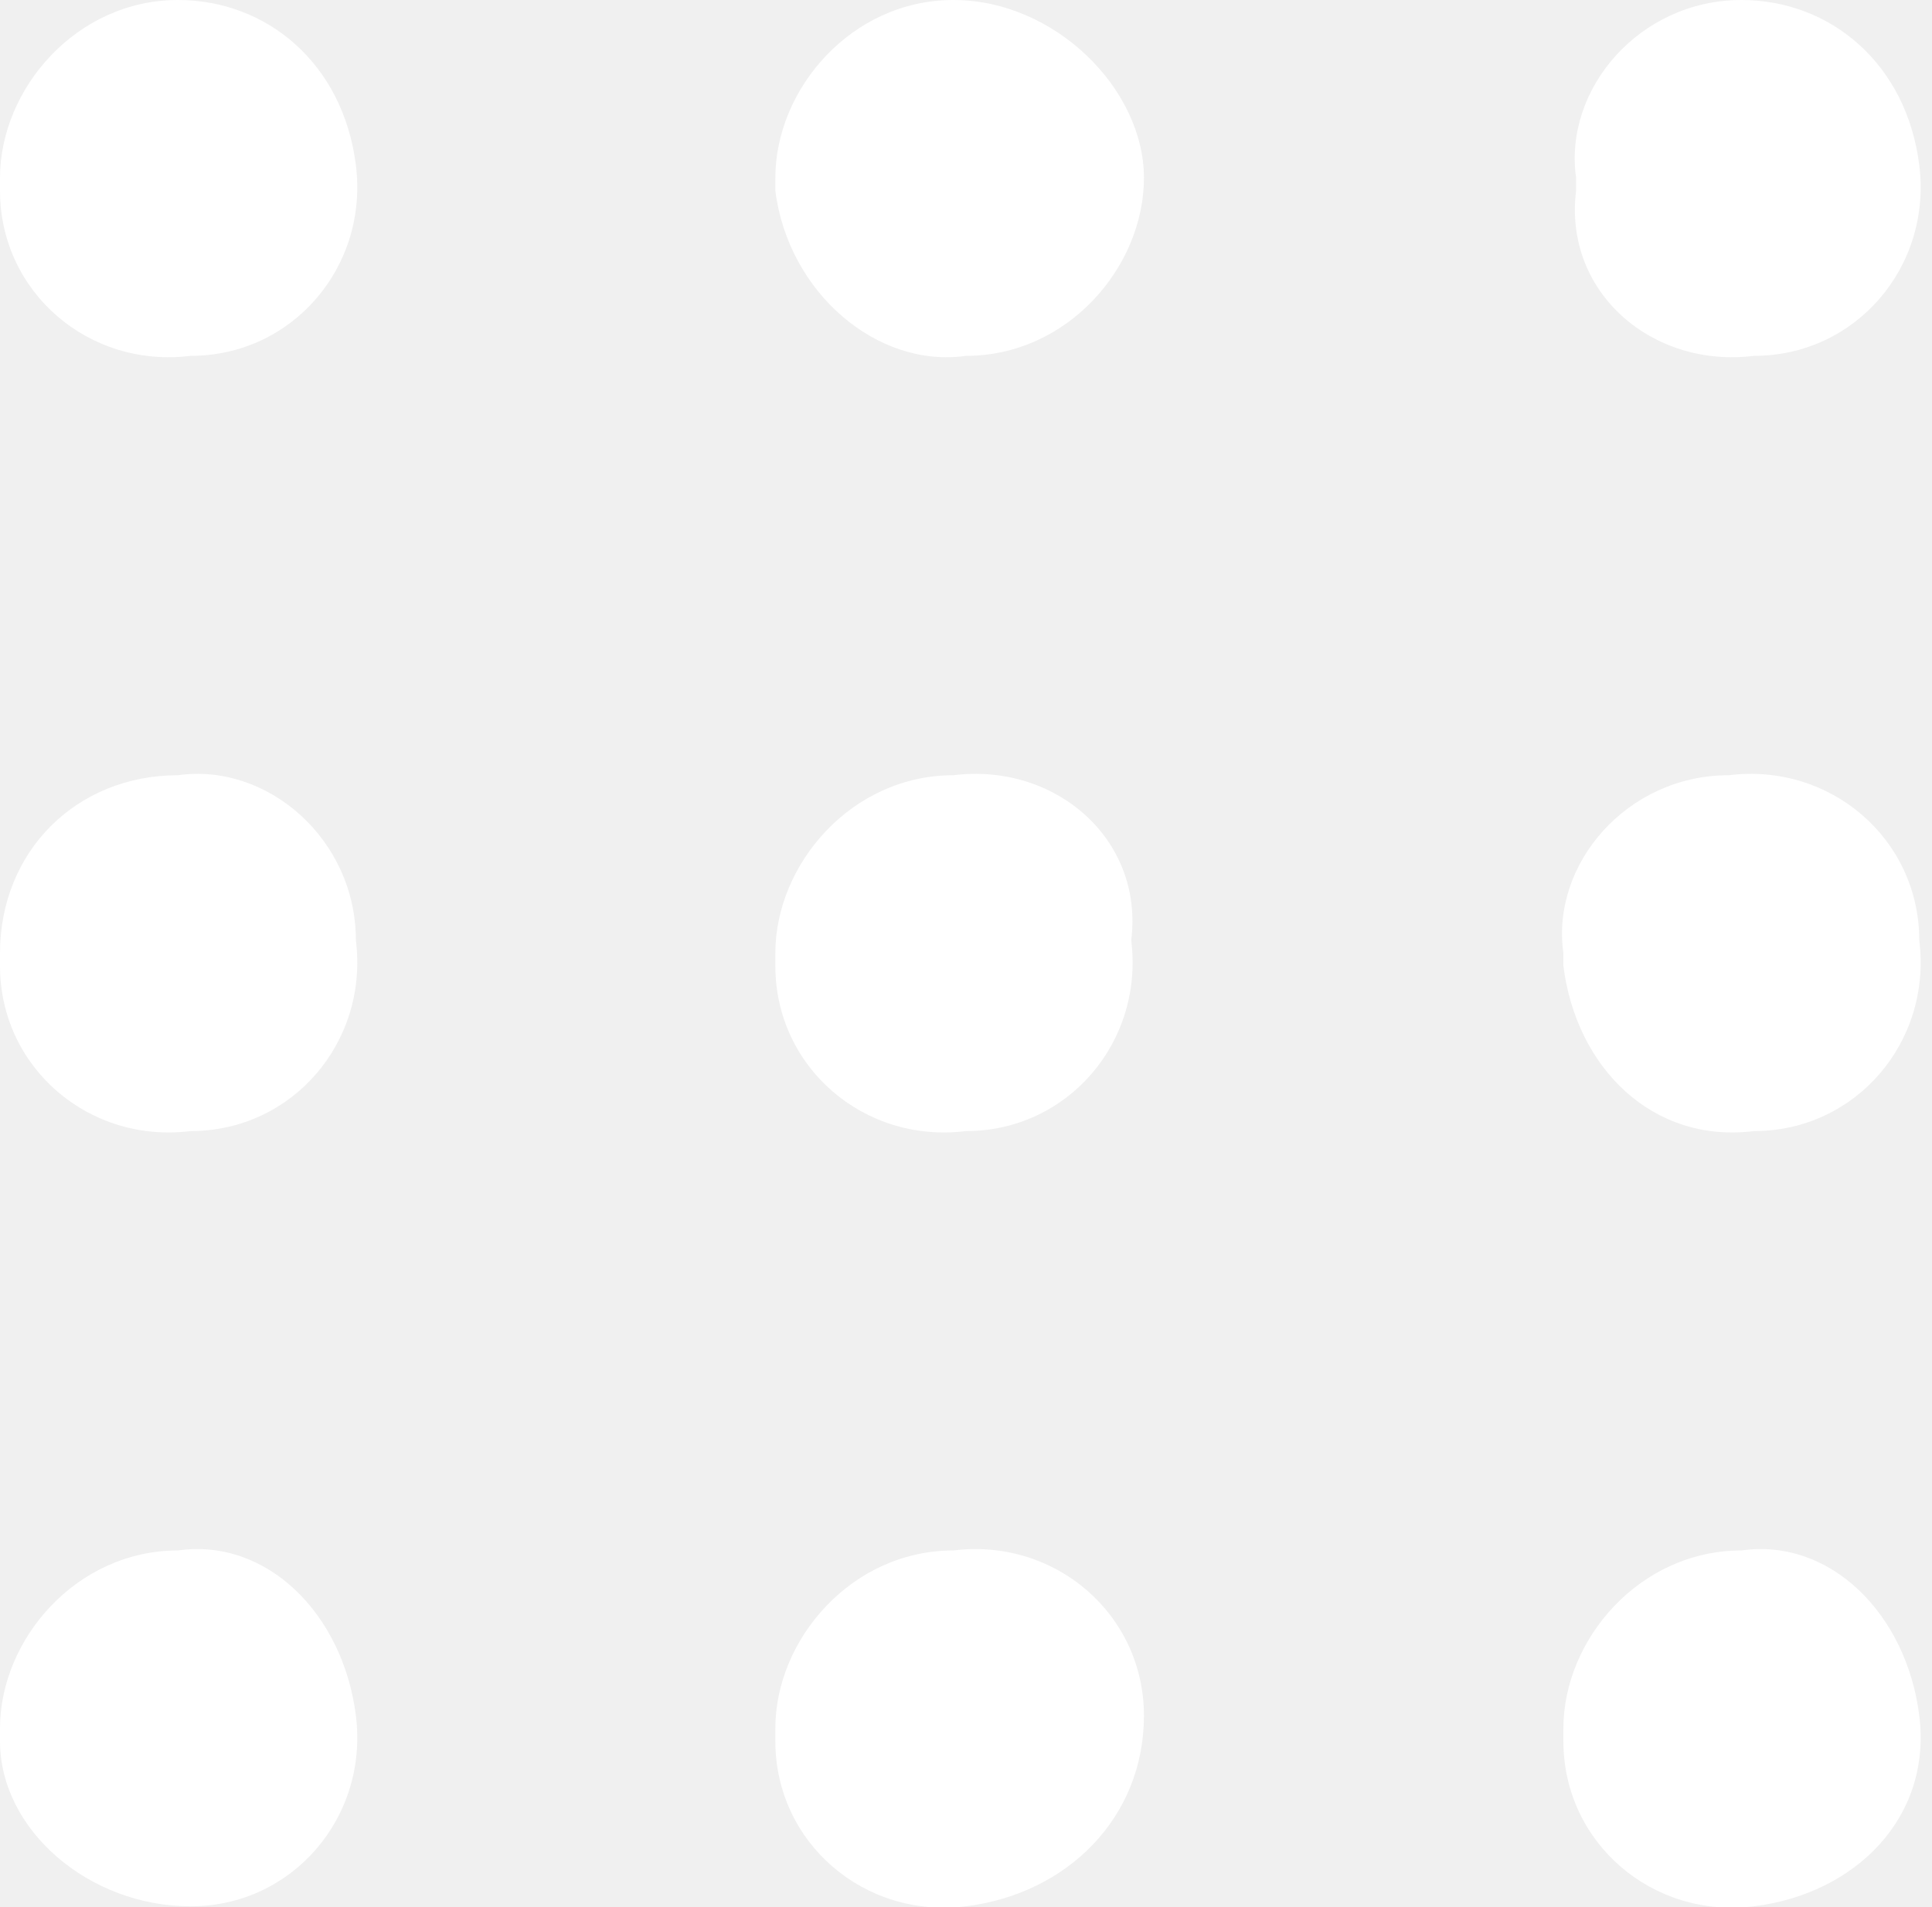
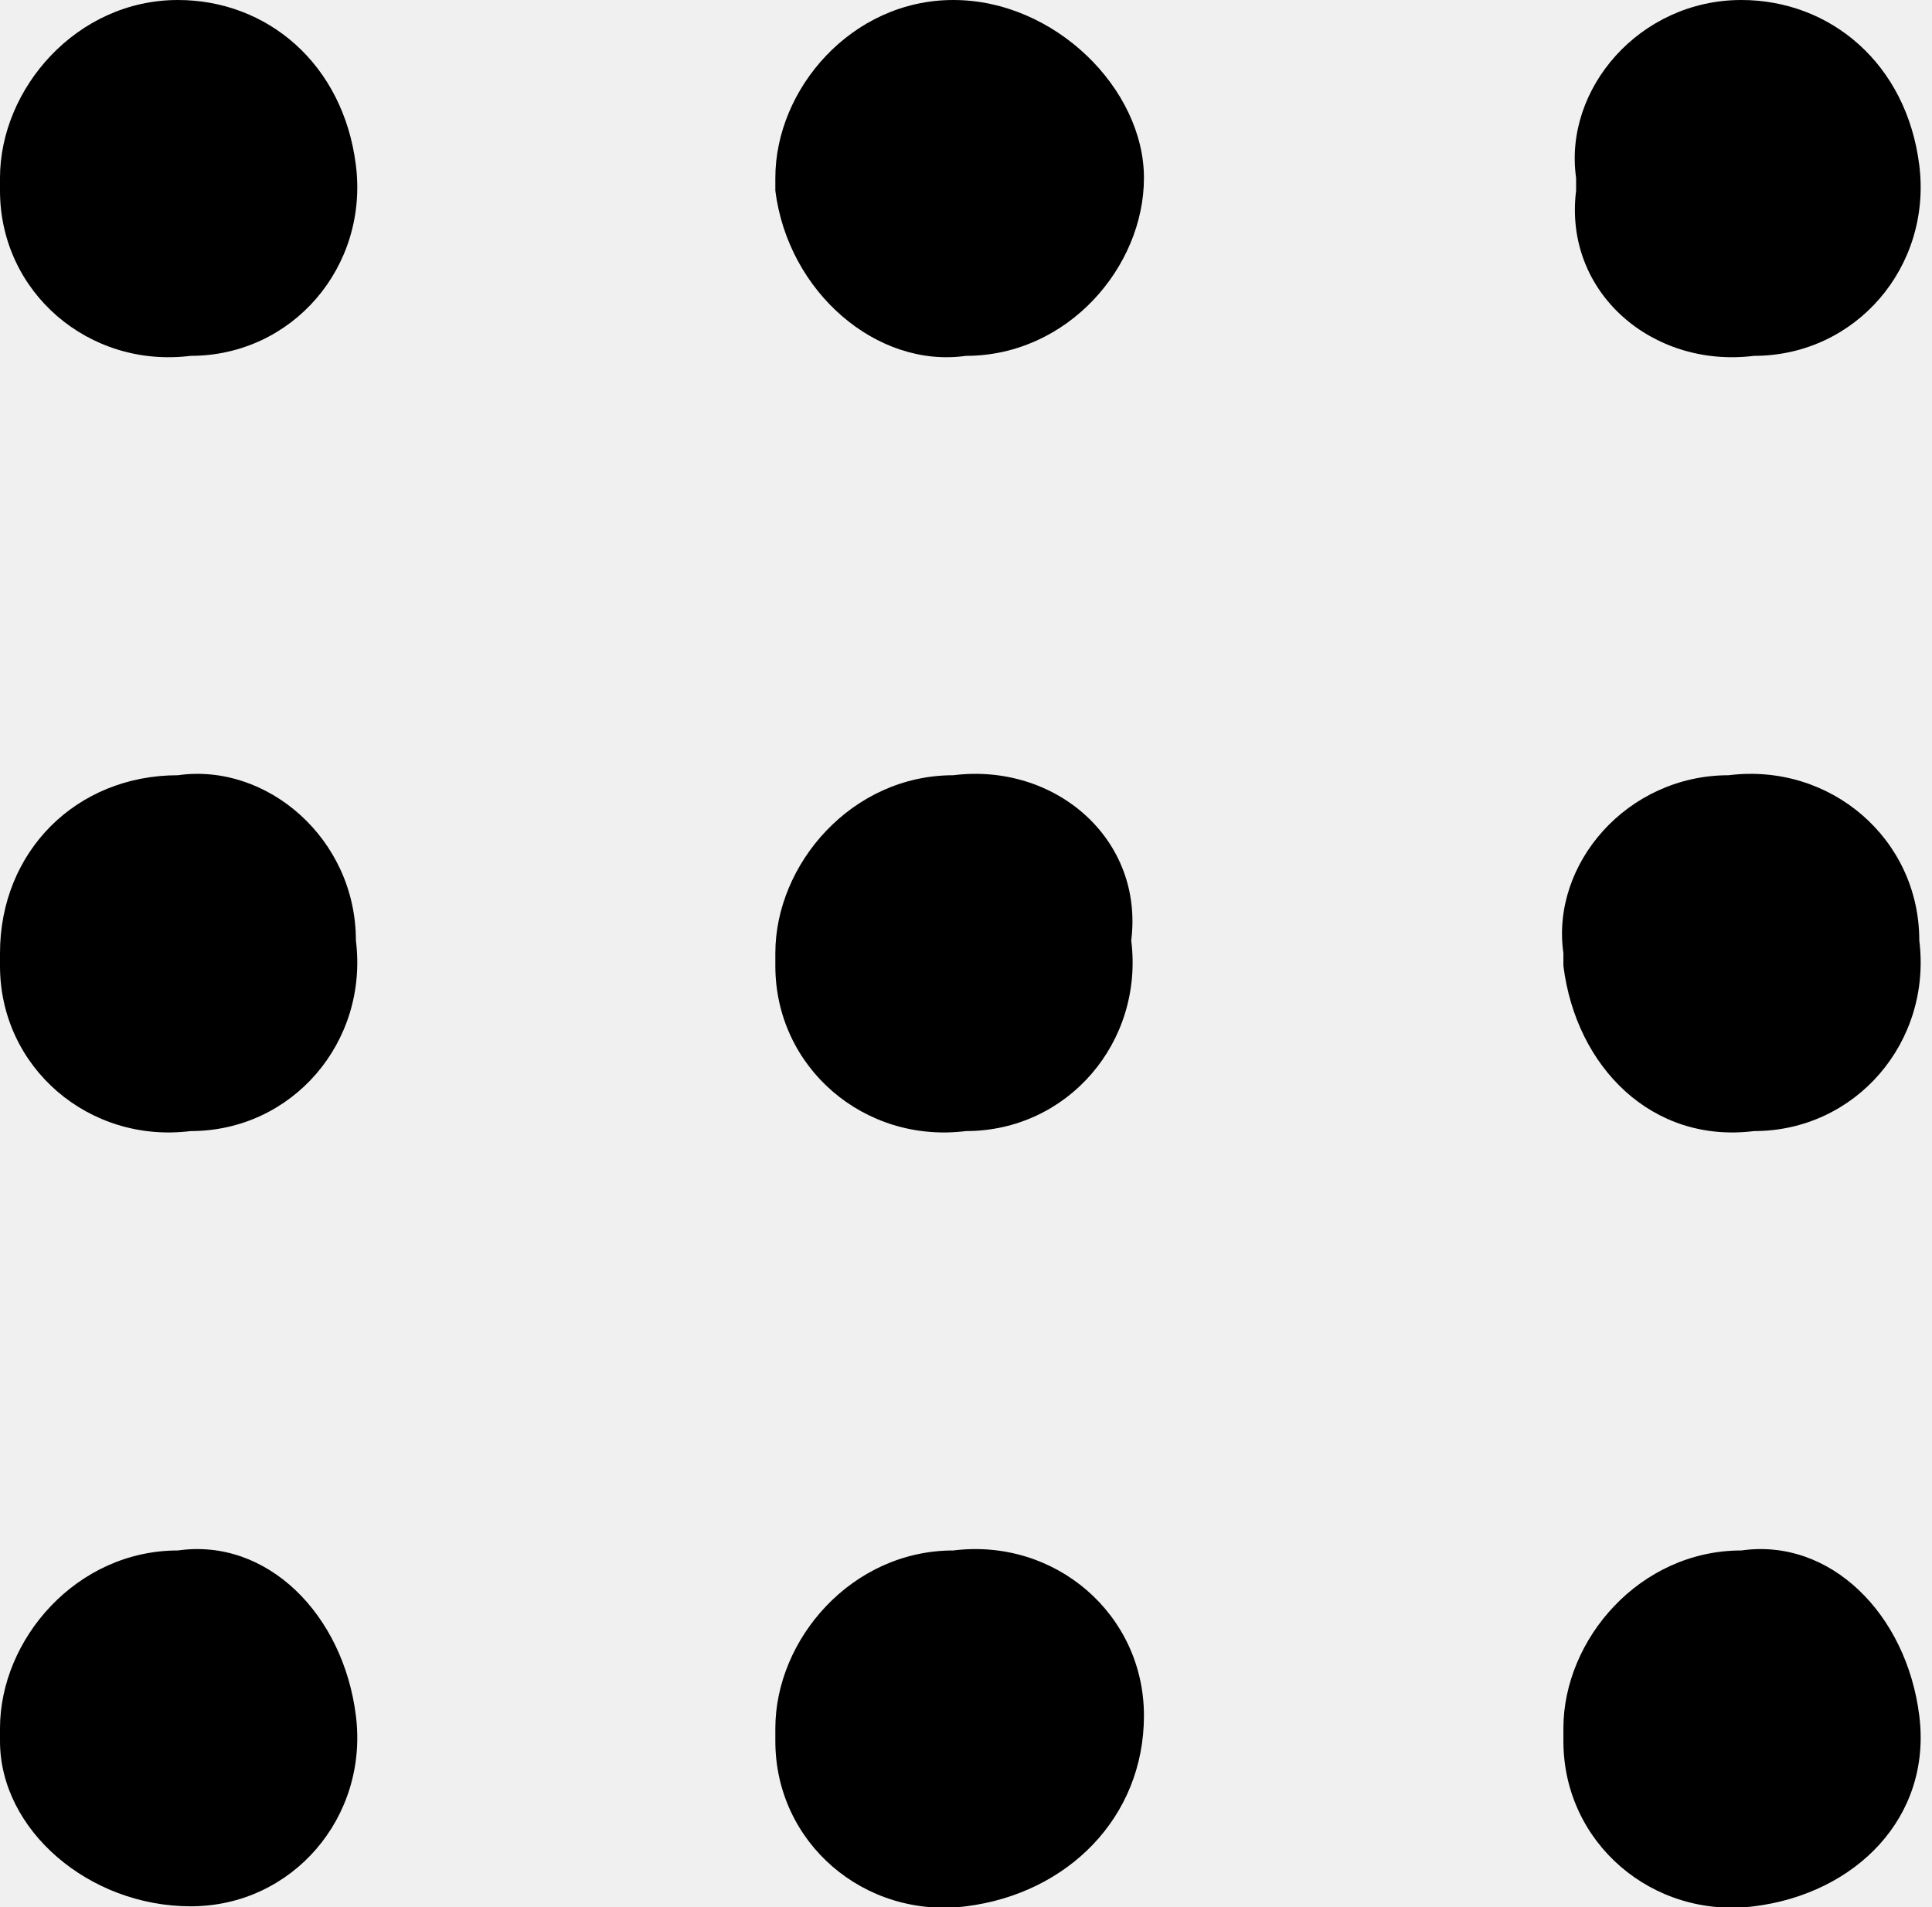
<svg xmlns="http://www.w3.org/2000/svg" version="1.1" x="0px" y="0px" viewBox="0 0 15.2 15" enable-background="new 0 0 15.2 15" xml:space="preserve">
  <g>
-     <path fill="#FFFFFF" d="M7.6,2.8C8.4,2.8,9,2.1,9,1.4S8.3,0,7.5,0C6.7,0,6.1,0.7,6.1,1.4c0,0,0,0,0,0.1C6.2,2.3,6.9,2.9,7.6,2.8z" />
-     <path fill="#FFFFFF" d="M1.5,2.8c0.8,0,1.4-0.7,1.3-1.5S2.1,0,1.4,0C0.6,0,0,0.7,0,1.4c0,0,0,0,0,0.1C0,2.3,0.7,2.9,1.5,2.8z" />
-     <path fill="#FFFFFF" d="M13.8,2.8c0.8,0,1.4-0.7,1.3-1.5S14.4,0,13.7,0h0c-0.8,0-1.4,0.7-1.3,1.4c0,0,0,0,0,0.1   C12.3,2.3,13,2.9,13.8,2.8z" />
-     <path fill="#FFFFFF" d="M13.8,8.9c0.8,0,1.4-0.7,1.3-1.5c0-0.8-0.7-1.4-1.5-1.3h0c-0.8,0-1.4,0.7-1.3,1.4c0,0,0,0.1,0,0.1   C12.4,8.4,13,9,13.8,8.9z" />
-     <path fill="#FFFFFF" d="M1.4,12.2c-0.8,0-1.4,0.7-1.4,1.4c0,0,0,0,0,0.1C0,14.4,0.7,15,1.5,15s1.4-0.7,1.3-1.5S2.1,12.1,1.4,12.2z" />
-     <path fill="#FFFFFF" d="M7.5,6.1c-0.8,0-1.4,0.7-1.4,1.4c0,0,0,0.1,0,0.1c0,0.8,0.7,1.4,1.5,1.3c0.8,0,1.4-0.7,1.3-1.5   C9,6.6,8.3,6,7.5,6.1z" />
-     <path fill="#FFFFFF" d="M13.7,12.2L13.7,12.2c-0.8,0-1.4,0.7-1.4,1.4c0,0,0,0,0,0.1c0,0.8,0.7,1.4,1.5,1.3s1.4-0.7,1.3-1.5   S14.4,12.1,13.7,12.2z" />
-     <path fill="#FFFFFF" d="M1.4,6.1C0.6,6.1,0,6.7,0,7.5c0,0,0,0.1,0,0.1c0,0.8,0.7,1.4,1.5,1.3c0.8,0,1.4-0.7,1.3-1.5   C2.8,6.6,2.1,6,1.4,6.1z" />
-     <path fill="#FFFFFF" d="M7.5,12.2c-0.8,0-1.4,0.7-1.4,1.4c0,0,0,0,0,0.1c0,0.8,0.7,1.4,1.5,1.3S9,14.3,9,13.5S8.3,12.1,7.5,12.2z" />
+     <path d="M7.6,2.8C8.4,2.8,9,2.1,9,1.4S8.3,0,7.5,0C6.7,0,6.1,0.7,6.1,1.4c0,0,0,0,0,0.1C6.2,2.3,6.9,2.9,7.6,2.8z" />
+     <path d="M1.5,2.8c0.8,0,1.4-0.7,1.3-1.5S2.1,0,1.4,0C0.6,0,0,0.7,0,1.4c0,0,0,0,0,0.1C0,2.3,0.7,2.9,1.5,2.8z" />
+     <path d="M13.8,2.8c0.8,0,1.4-0.7,1.3-1.5S14.4,0,13.7,0h0c-0.8,0-1.4,0.7-1.3,1.4c0,0,0,0,0,0.1   C12.3,2.3,13,2.9,13.8,2.8z" />
+     <path d="M13.8,8.9c0.8,0,1.4-0.7,1.3-1.5c0-0.8-0.7-1.4-1.5-1.3h0c-0.8,0-1.4,0.7-1.3,1.4c0,0,0,0.1,0,0.1   C12.4,8.4,13,9,13.8,8.9z" />
+     <path d="M1.4,12.2c-0.8,0-1.4,0.7-1.4,1.4c0,0,0,0,0,0.1C0,14.4,0.7,15,1.5,15s1.4-0.7,1.3-1.5S2.1,12.1,1.4,12.2z" />
+     <path d="M7.5,6.1c-0.8,0-1.4,0.7-1.4,1.4c0,0,0,0.1,0,0.1c0,0.8,0.7,1.4,1.5,1.3c0.8,0,1.4-0.7,1.3-1.5   C9,6.6,8.3,6,7.5,6.1z" />
+     <path d="M13.7,12.2L13.7,12.2c-0.8,0-1.4,0.7-1.4,1.4c0,0,0,0,0,0.1c0,0.8,0.7,1.4,1.5,1.3s1.4-0.7,1.3-1.5   S14.4,12.1,13.7,12.2z" />
+     <path d="M1.4,6.1C0.6,6.1,0,6.7,0,7.5c0,0,0,0.1,0,0.1c0,0.8,0.7,1.4,1.5,1.3c0.8,0,1.4-0.7,1.3-1.5   C2.8,6.6,2.1,6,1.4,6.1z" />
+     <path d="M7.5,12.2c-0.8,0-1.4,0.7-1.4,1.4c0,0,0,0,0,0.1c0,0.8,0.7,1.4,1.5,1.3S9,14.3,9,13.5S8.3,12.1,7.5,12.2z" />
  </g>
</svg>
